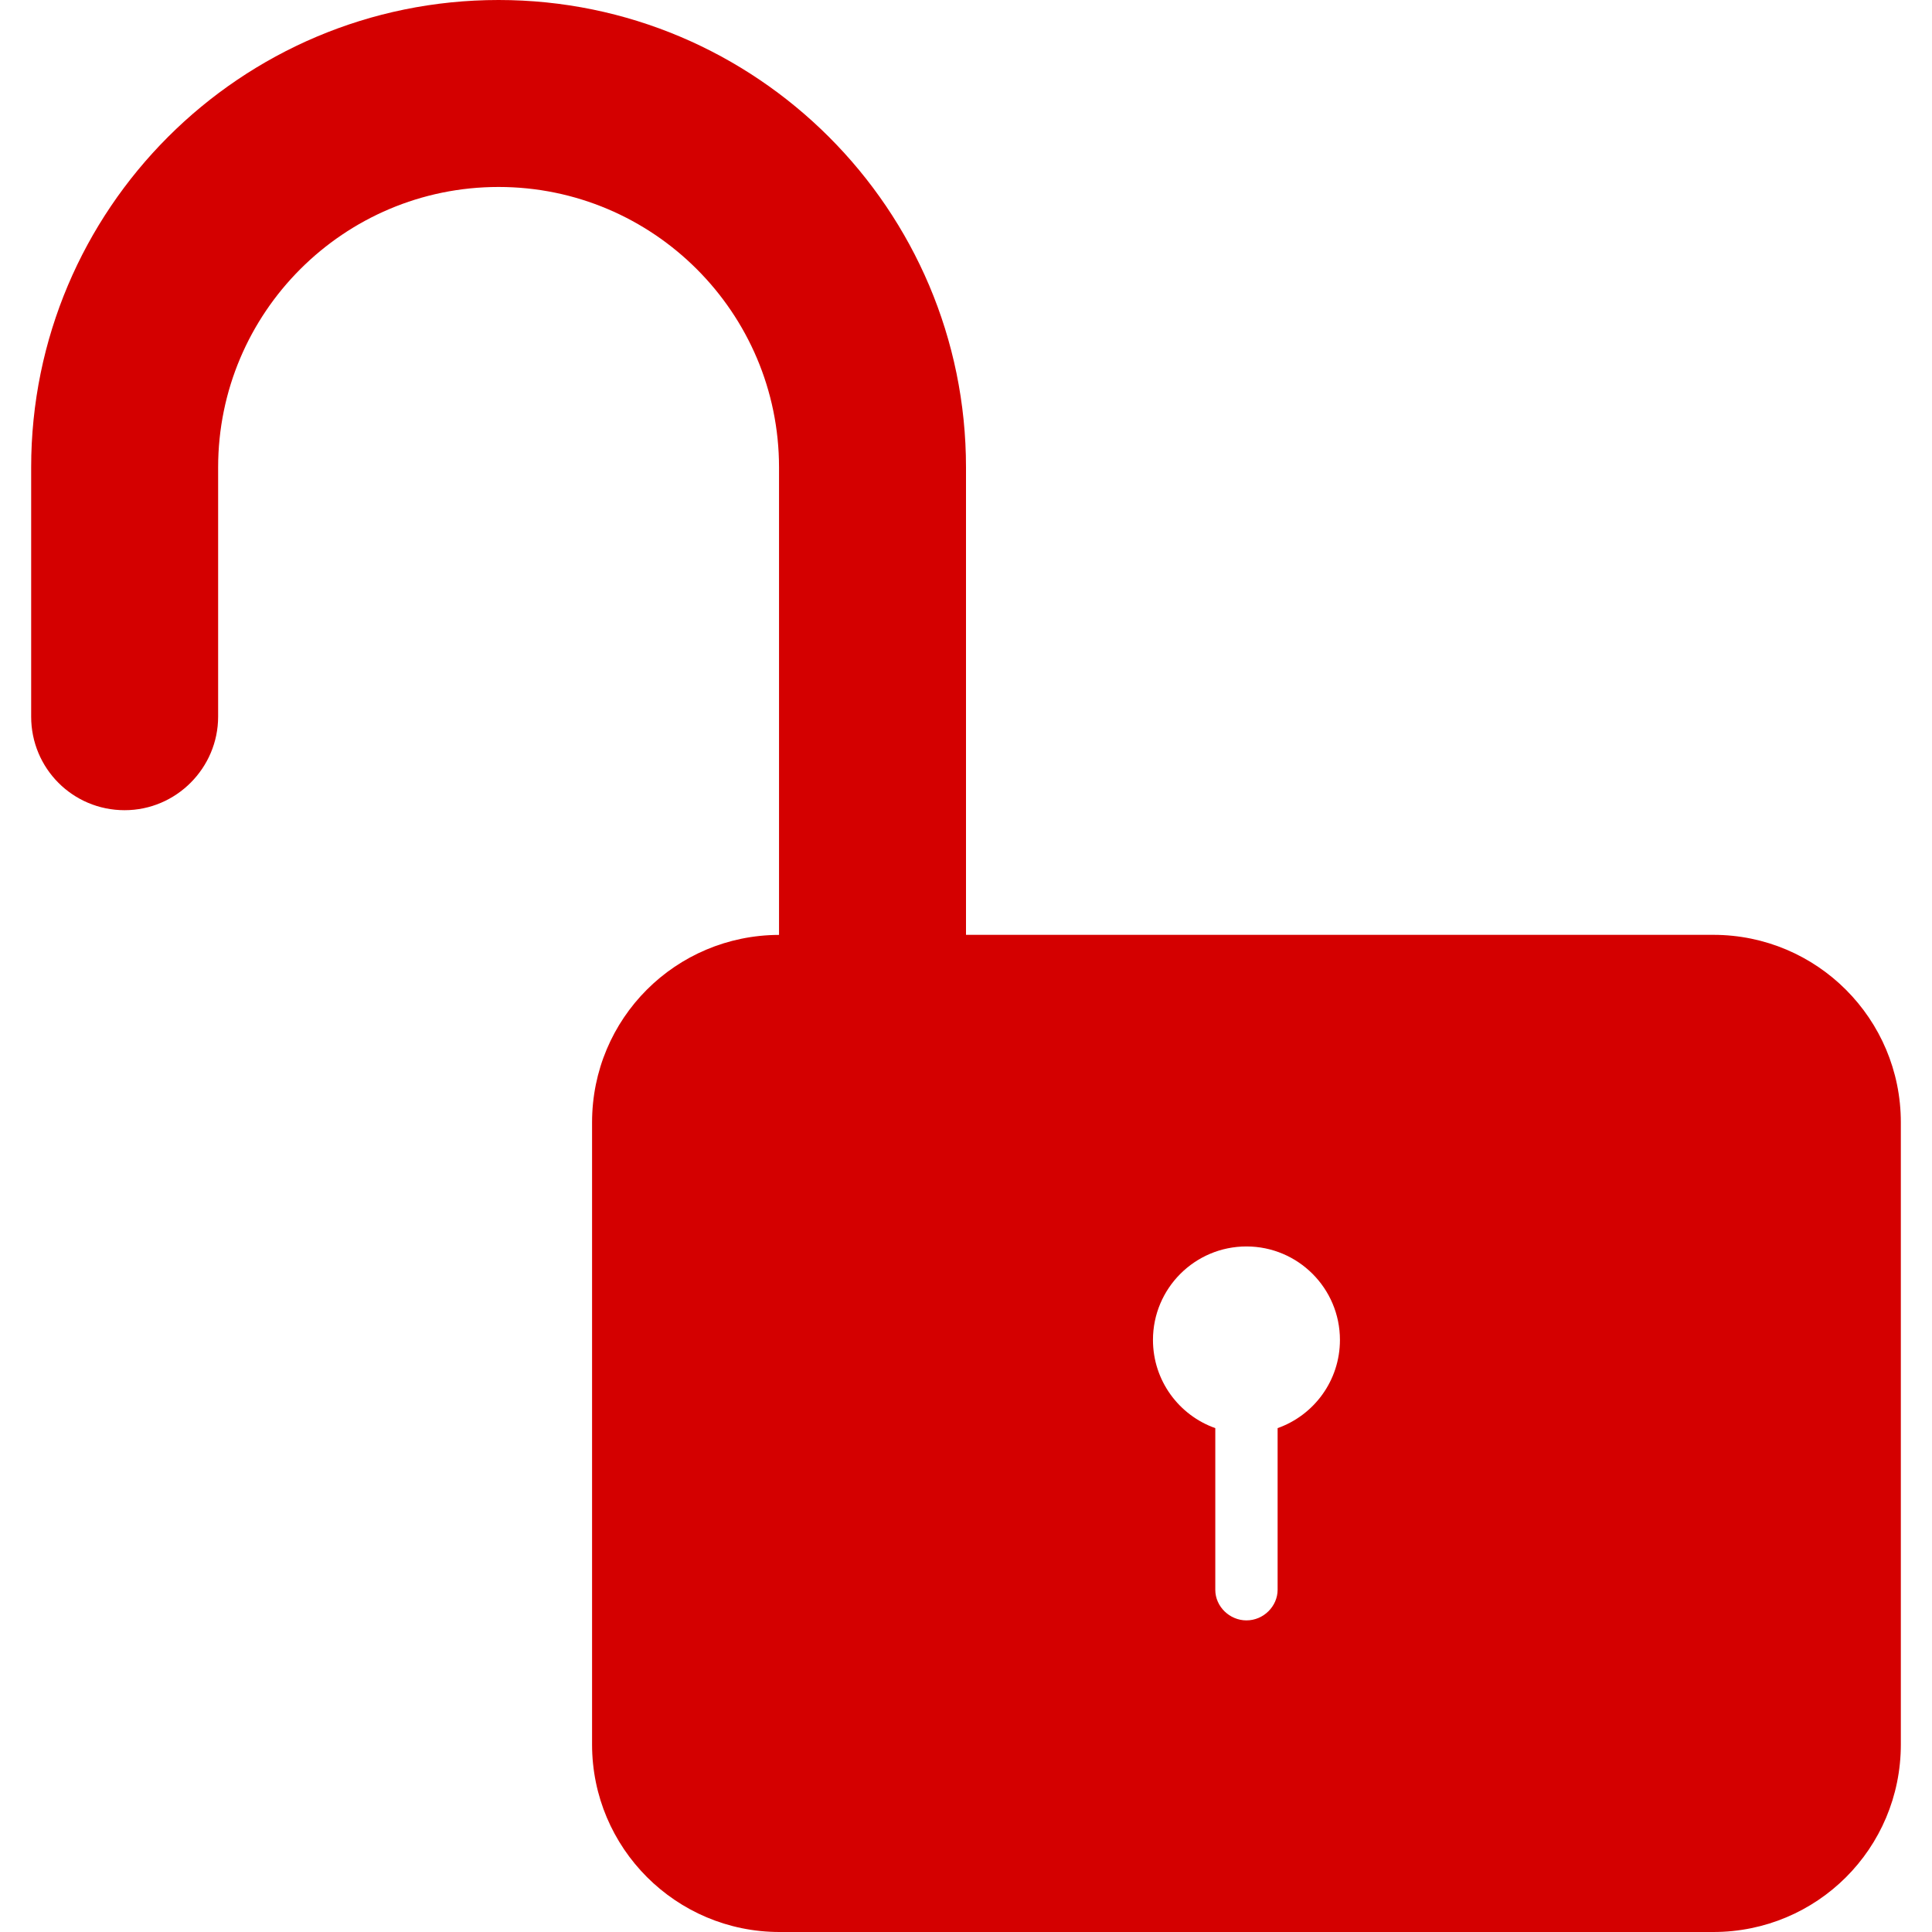
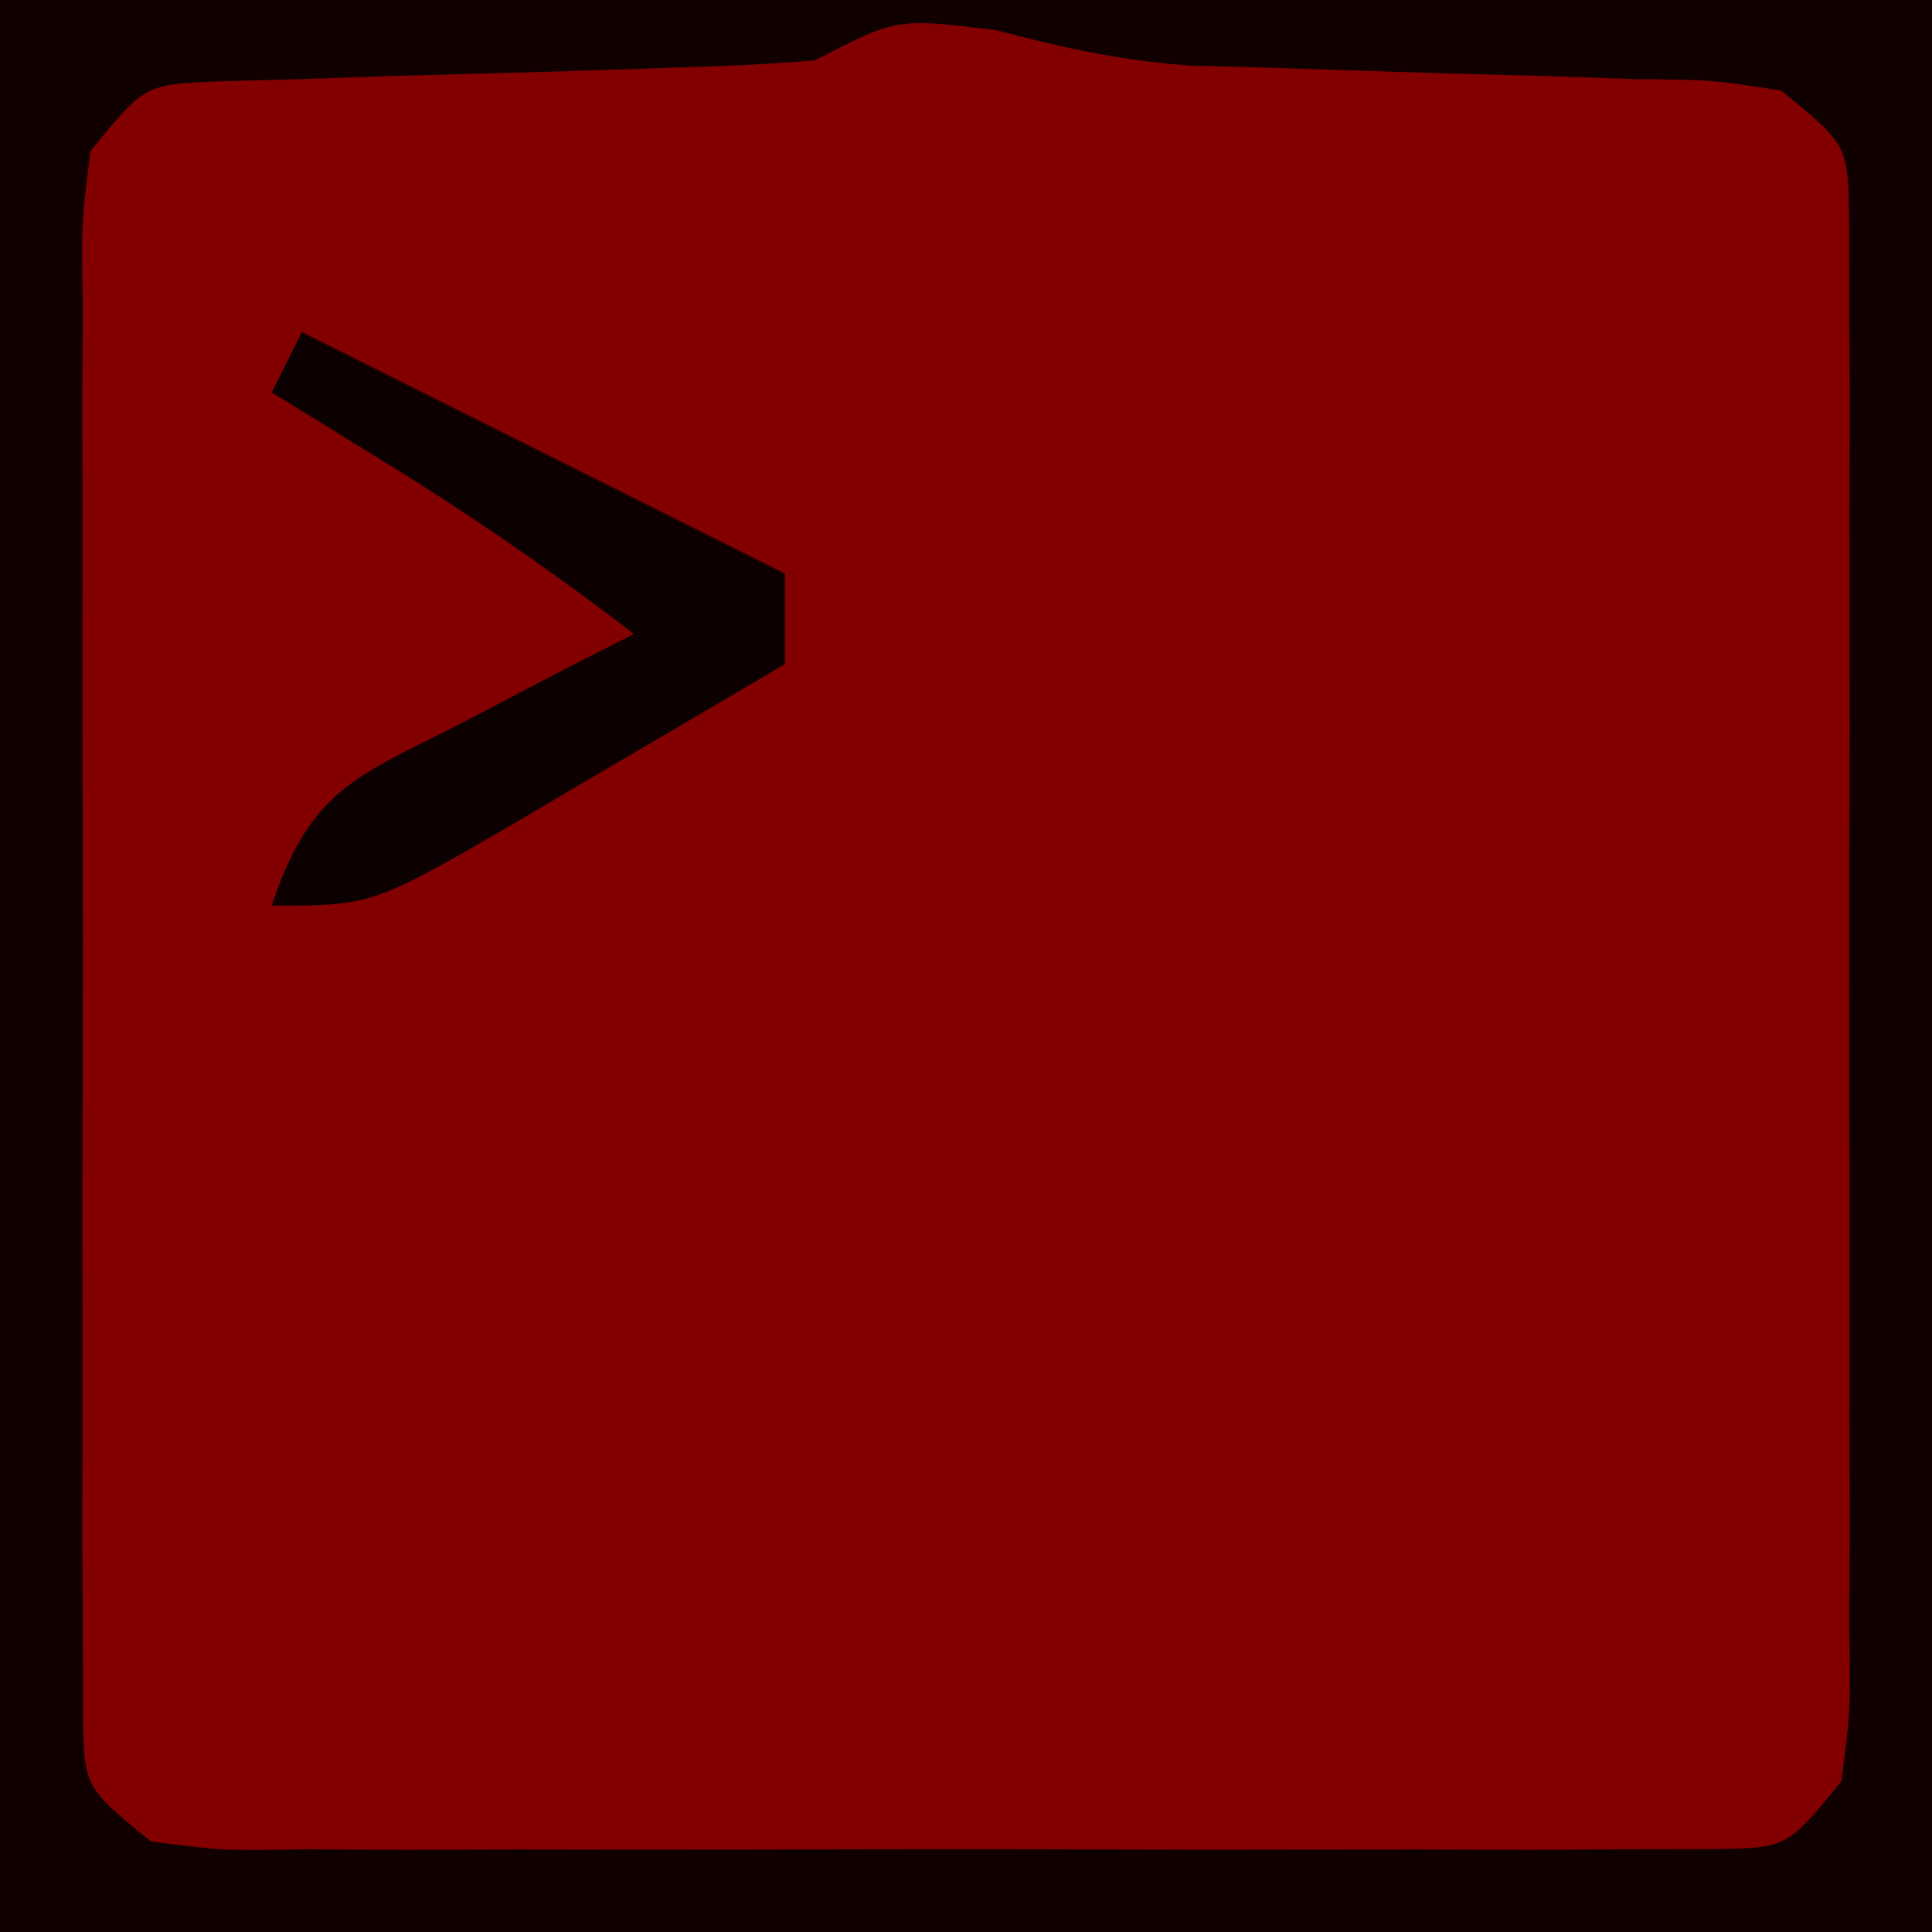
- <svg xmlns="http://www.w3.org/2000/svg" height="32px" version="1.1" viewBox="0 0 32 32" width="32px" id="svg11">
-   <defs id="defs6" />
-   <g id="Page-1" style="fill:#d40000;fill-rule:evenodd;stroke:none;stroke-width:0.969" transform="matrix(1.032258,0,0,1.032258,-0.5161296,-1.032259)">
-     <g id="icon-115-lock-open" style="fill:#d40000;stroke-width:0.969">
-       <path d="m 20,23.915 v 2.594 C 20,26.78 20.232,27 20.5,27 20.776,27 21,26.772 21,26.509 V 23.915 C 21.583,23.709 22,23.153 22,22.5 22,21.672 21.328,21 20.5,21 19.672,21 19,21.672 19,22.5 c 0,0.653 0.417,1.209 1,1.415 z M 13,8.5 C 13,6.015 10.98,4 8.5,4 6.015,4 4,6.017 4,8.5 V 10 12.499 C 4,13.321 3.328,14 2.5,14 1.666,14 1,13.328 1,12.499 V 10 8.499 C 1,4.357 4.358,1 8.5,1 12.634,1 16,4.358 16,8.499 V 16 H 27.991 C 29.654,16 31,17.347 31,19.009 v 9.981 C 31,30.663 29.653,32 27.991,32 H 13.009 C 11.346,32 10,30.653 10,28.991 v -9.981 c 0,-1.67 1.342,-3.005 3,-3.009 z" id="lock-open" style="fill:#d40000;stroke-width:0.969" />
-     </g>
-   </g>
+ <svg xmlns="http://www.w3.org/2000/svg" version="1.1" width="64" height="64">
+   <path d="M0 0 C21.12 0 42.24 0 64 0 C64 21.12 64 42.24 64 64 C42.88 64 21.76 64 0 64 C0 42.88 0 21.76 0 0 Z " fill="#830000" transform="translate(0,0)" />
+   <path d="M0 0 C21.12 0 42.24 0 64 0 C64 21.12 64 42.24 64 64 C42.88 64 21.76 64 0 64 C0 42.88 0 21.76 0 0 Z M27 2 C25.39 2.133 23.775 2.203 22.16 2.246 C21.18 2.279 20.199 2.312 19.189 2.346 C17.109 2.407 15.028 2.464 12.947 2.518 C11.966 2.552 10.984 2.586 9.973 2.621 C9.068 2.646 8.163 2.671 7.231 2.697 C4.798 2.798 4.798 2.798 3 5 C2.694 7.371 2.694 7.371 2.741 10.152 C2.735 11.227 2.729 12.301 2.722 13.408 C2.726 14.573 2.73 15.738 2.734 16.938 C2.732 18.129 2.731 19.32 2.729 20.547 C2.727 23.069 2.731 25.59 2.739 28.112 C2.75 31.984 2.739 35.855 2.727 39.727 C2.728 42.172 2.73 44.617 2.734 47.062 C2.73 48.227 2.726 49.392 2.722 50.592 C2.728 51.666 2.735 52.741 2.741 53.848 C2.743 54.796 2.744 55.745 2.746 56.723 C2.782 59.198 2.782 59.198 5 61 C7.371 61.306 7.371 61.306 10.152 61.259 C11.227 61.265 12.301 61.271 13.408 61.278 C14.573 61.274 15.738 61.27 16.938 61.266 C18.129 61.268 19.32 61.269 20.547 61.271 C23.069 61.273 25.59 61.269 28.112 61.261 C31.984 61.25 35.855 61.261 39.727 61.273 C42.172 61.272 44.617 61.27 47.062 61.266 C48.809 61.272 48.809 61.272 50.592 61.278 C51.666 61.272 52.741 61.265 53.848 61.259 C54.796 61.257 55.745 61.256 56.723 61.254 C59.198 61.218 59.198 61.218 61 59 C61.306 56.629 61.306 56.629 61.259 53.848 C61.265 52.773 61.271 51.699 61.278 50.592 C61.274 49.427 61.27 48.262 61.266 47.062 C61.268 45.871 61.269 44.68 61.271 43.453 C61.273 40.931 61.269 38.41 61.261 35.888 C61.25 32.016 61.261 28.145 61.273 24.273 C61.272 21.828 61.27 19.383 61.266 16.938 C61.27 15.773 61.274 14.608 61.278 13.408 C61.272 12.334 61.265 11.259 61.259 10.152 C61.257 9.204 61.256 8.255 61.254 7.277 C61.218 4.802 61.218 4.802 59 3 C56.741 2.646 56.741 2.646 54.133 2.621 C52.681 2.57 52.681 2.57 51.199 2.518 C50.185 2.491 49.17 2.465 48.125 2.438 C46.127 2.377 44.13 2.314 42.133 2.246 C41.245 2.222 40.357 2.198 39.442 2.174 C37.166 2.012 35.197 1.586 33 1 C29.702 0.596 29.702 0.596 27 2 Z " fill="#110000" transform="translate(0,0)" />
+   <path d="M0 0 C7.92 3.96 7.92 3.96 16 8 C16 8.99 16 9.98 16 11 C13.734 12.341 11.462 13.673 9.188 15 C8.545 15.382 7.902 15.763 7.24 16.156 C2.34 19 2.34 19 -1 19 C0.323 15.031 1.911 14.701 5.562 12.812 C6.574 12.283 7.586 11.753 8.629 11.207 C9.411 10.809 10.194 10.41 11 10 C8.33 7.949 5.615 6.079 2.75 4.312 C2.044 3.876 1.337 3.439 0.609 2.988 C0.078 2.662 -0.453 2.336 -1 2 C-0.67 1.34 -0.34 0.68 0 0 Z " fill="#0D0000" transform="translate(10,11)" />
</svg>
